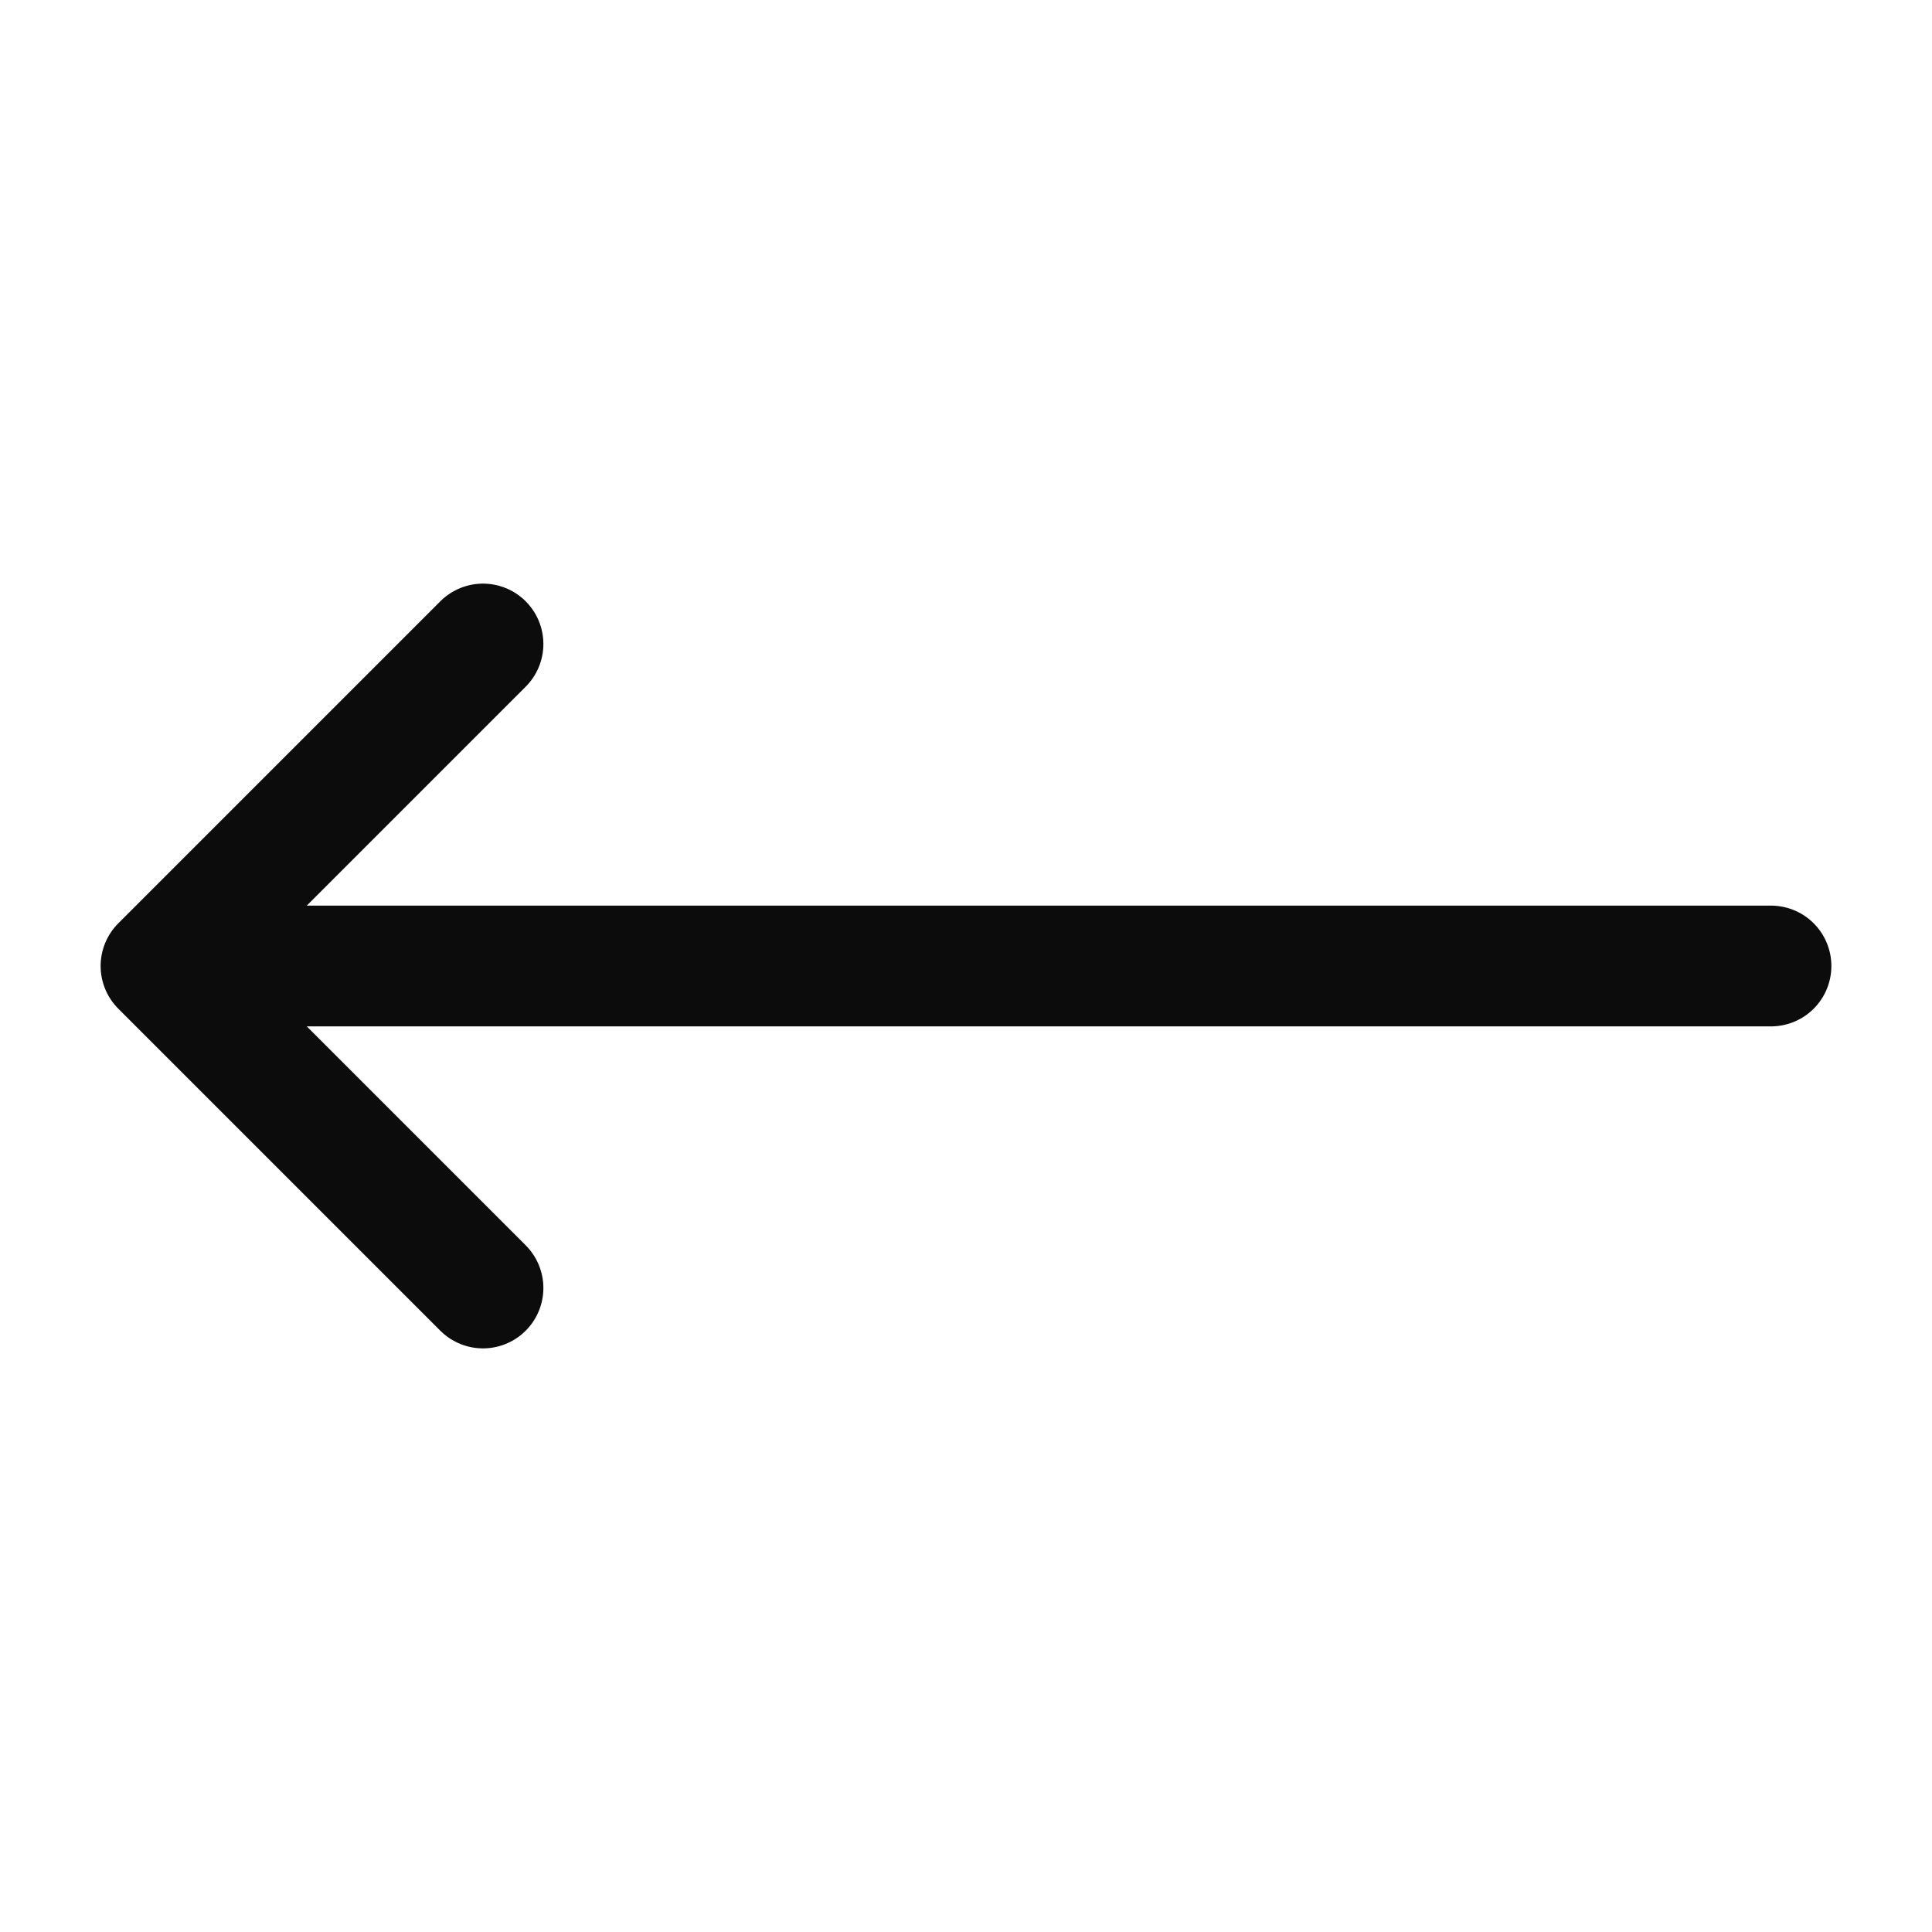
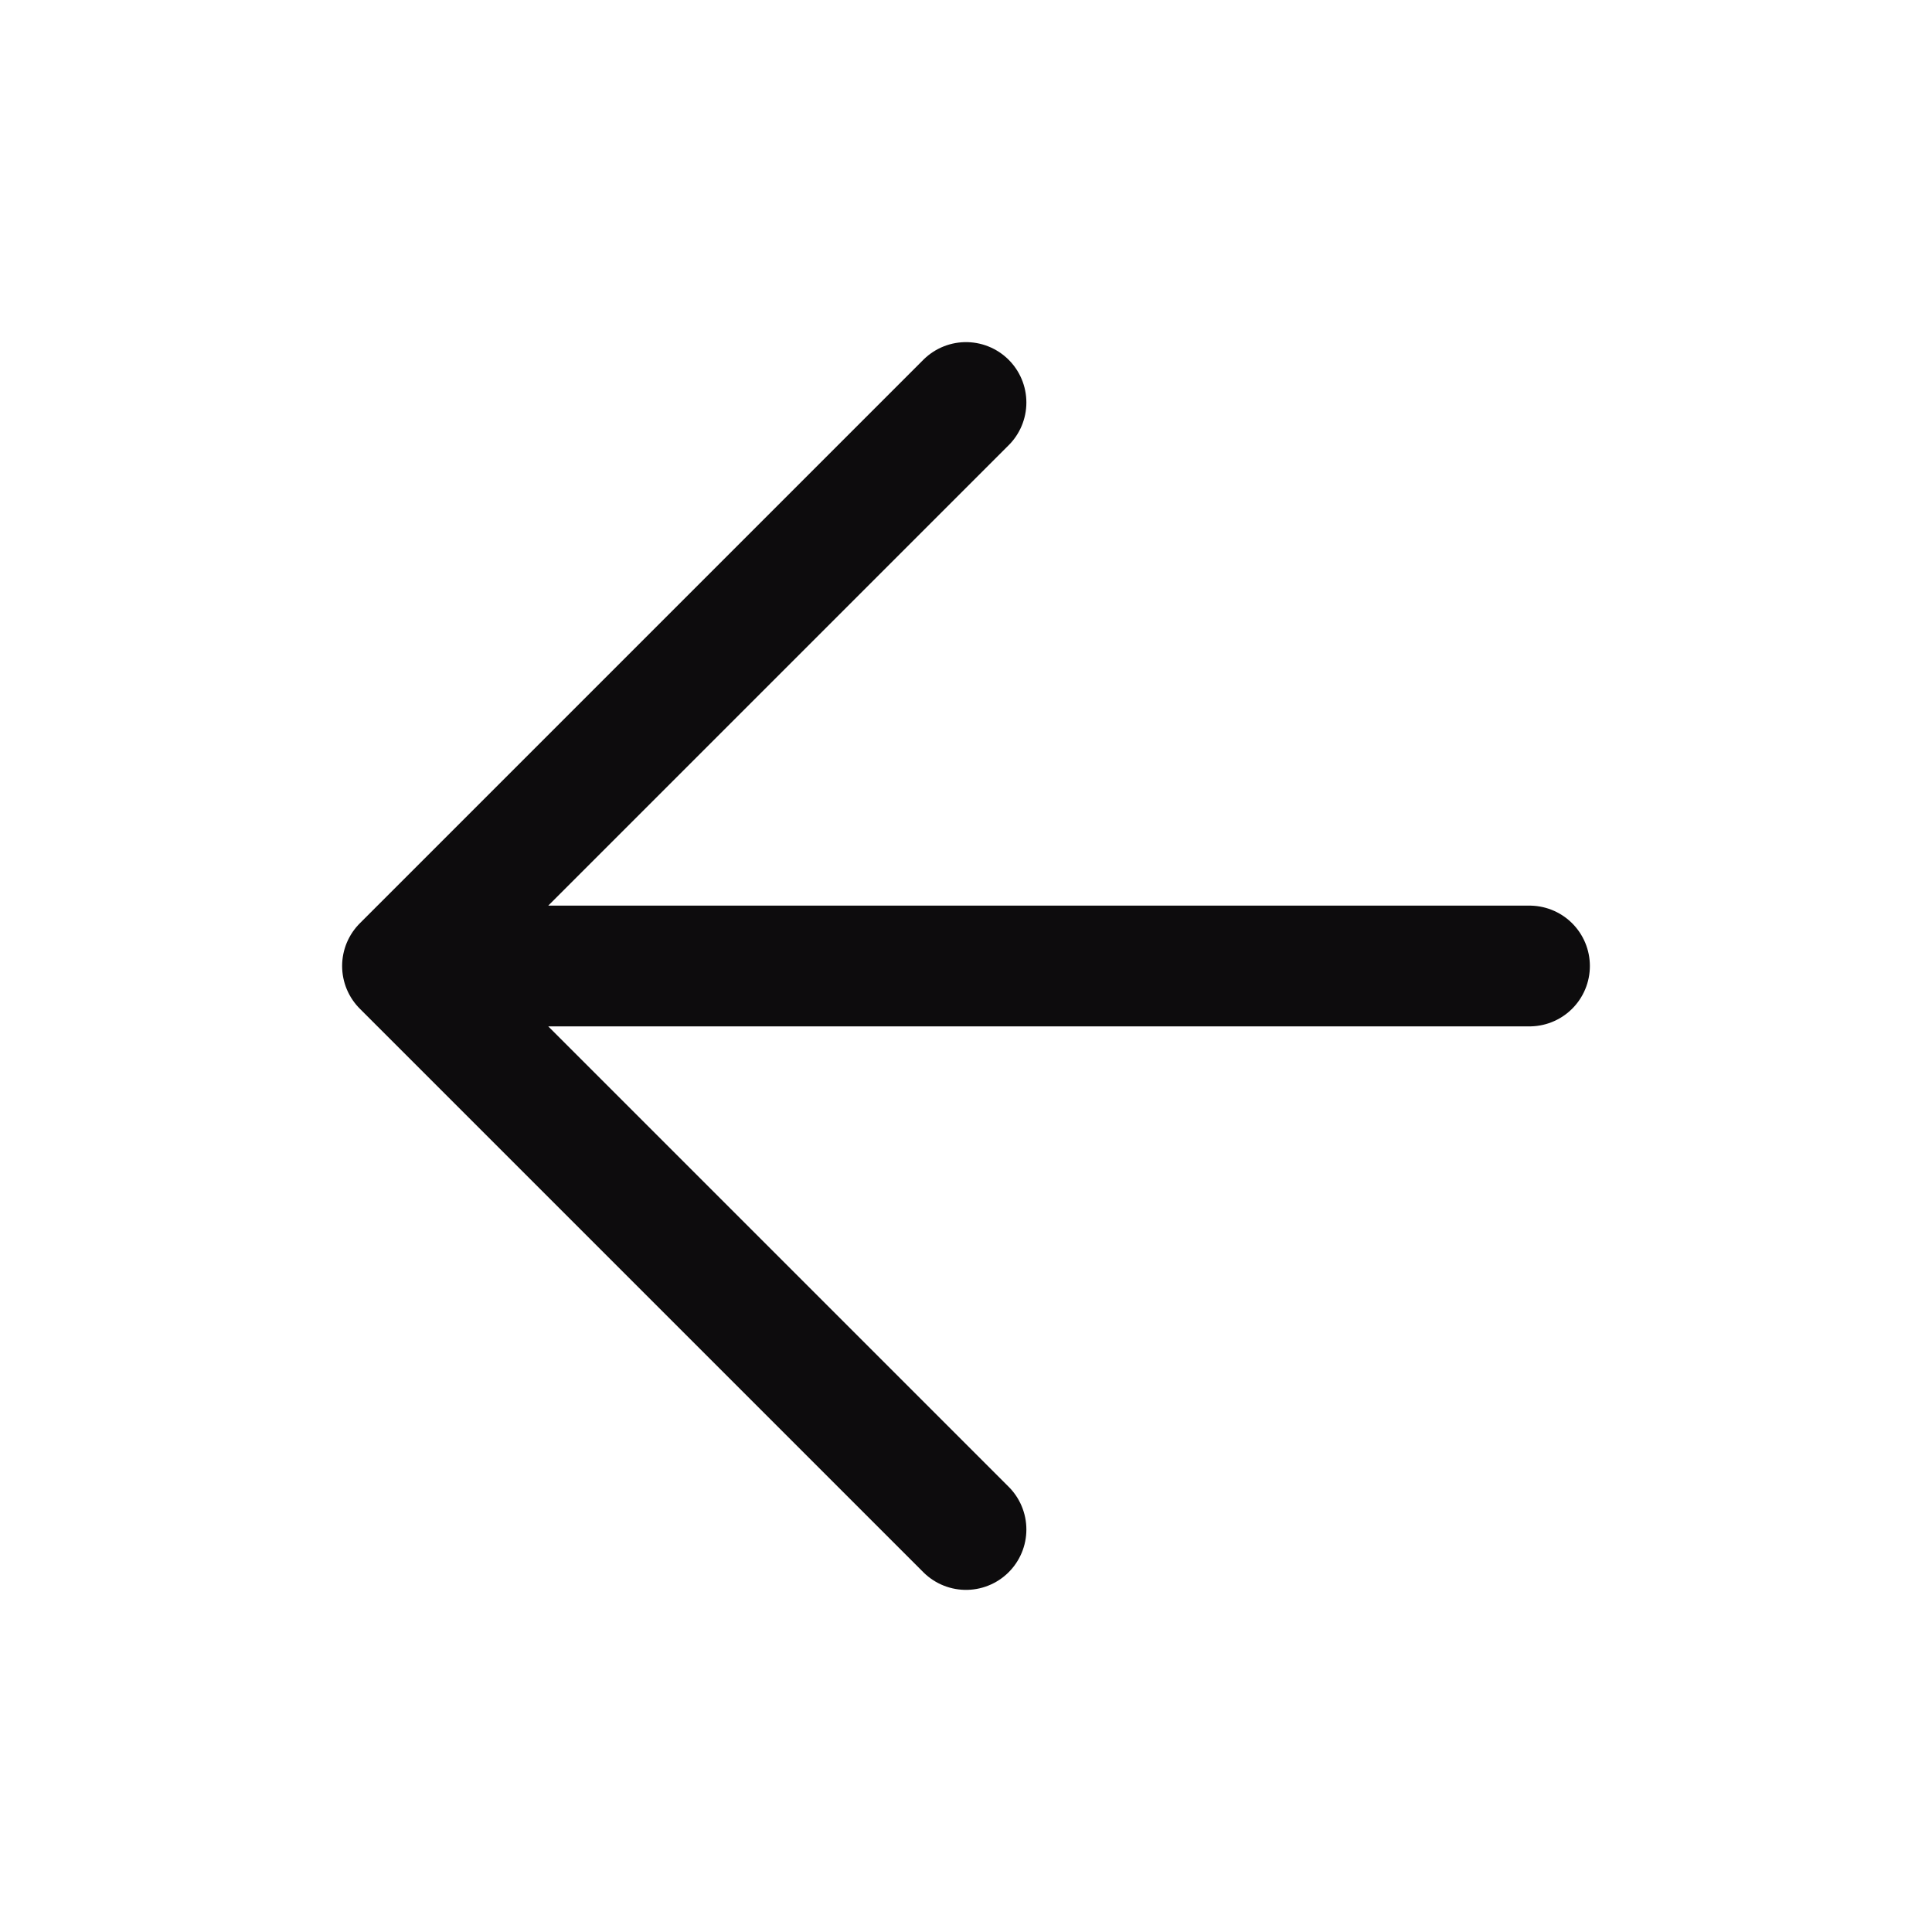
<svg xmlns="http://www.w3.org/2000/svg" width="24" height="24" viewBox="0 0 24 24" fill="none">
-   <path d="M6 8L2 12M2 12L6 16M2 12H22" stroke="#0D0C0D" stroke-width="1.5" stroke-linecap="round" stroke-linejoin="round" />
+   <path d="M19 12L5 12M12 5L5 12L12 19" stroke="#0D0C0D" stroke-width="1.5" stroke-linecap="round" stroke-linejoin="round" />
</svg>
